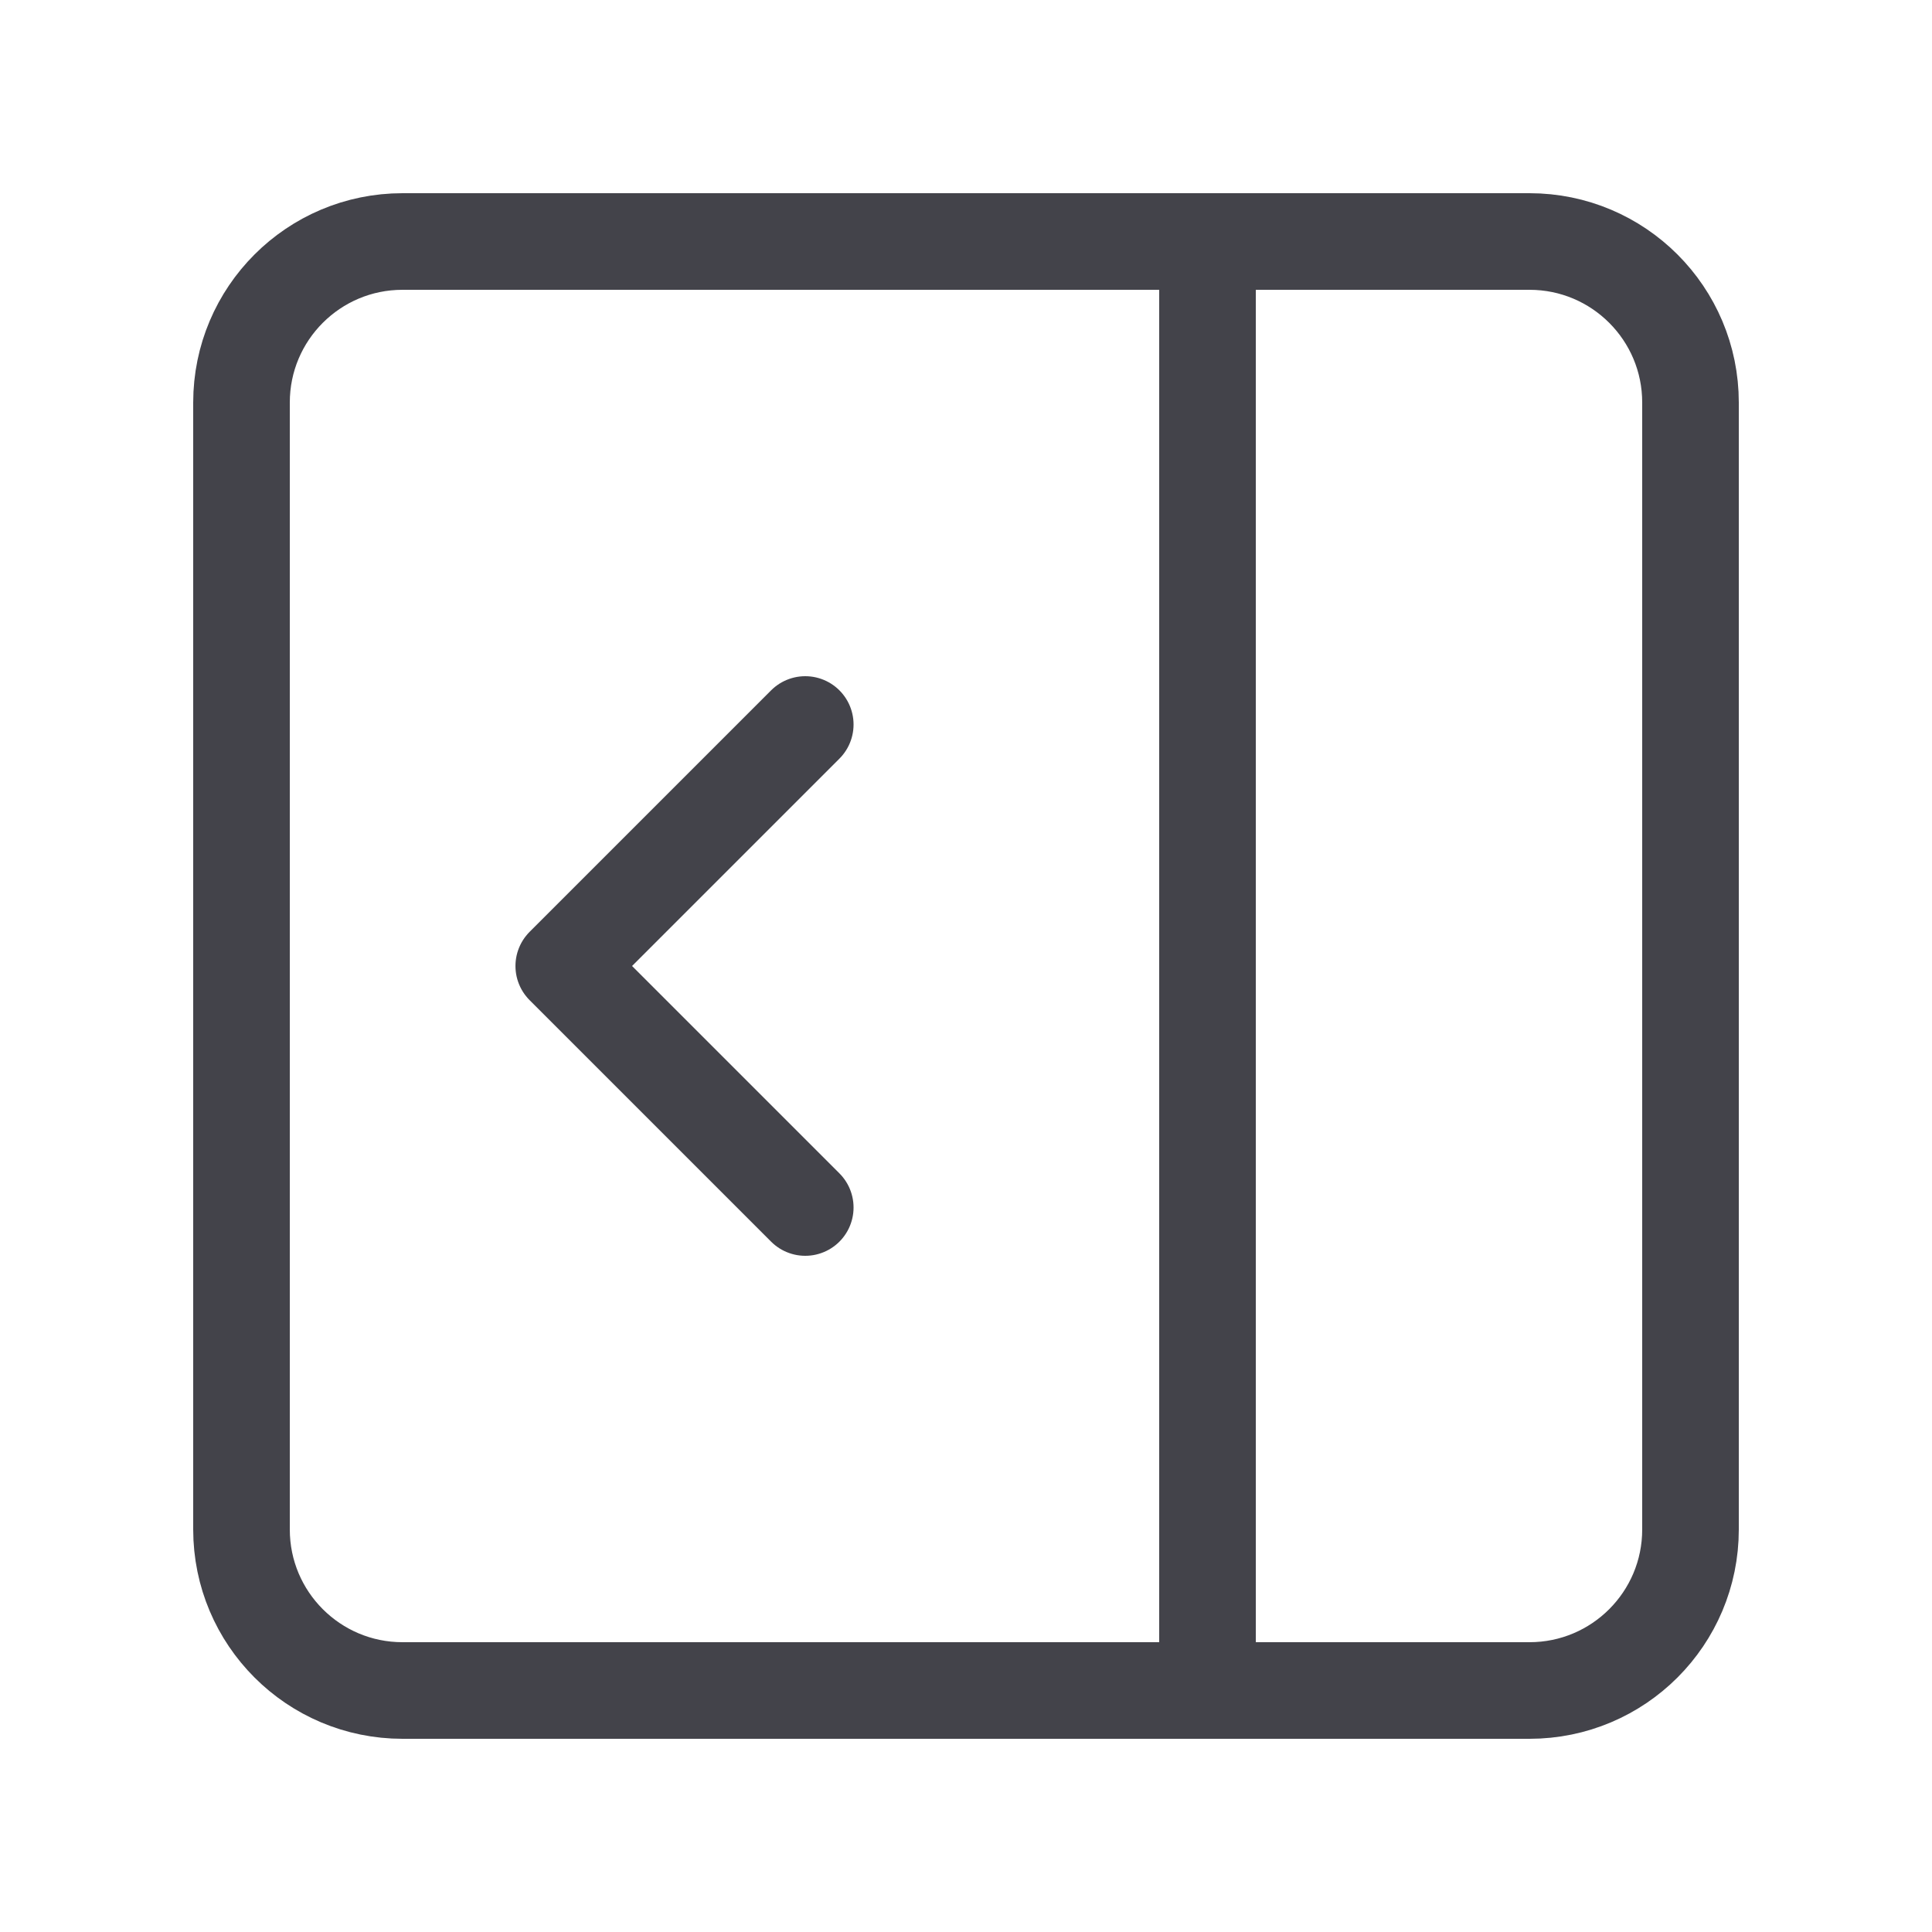
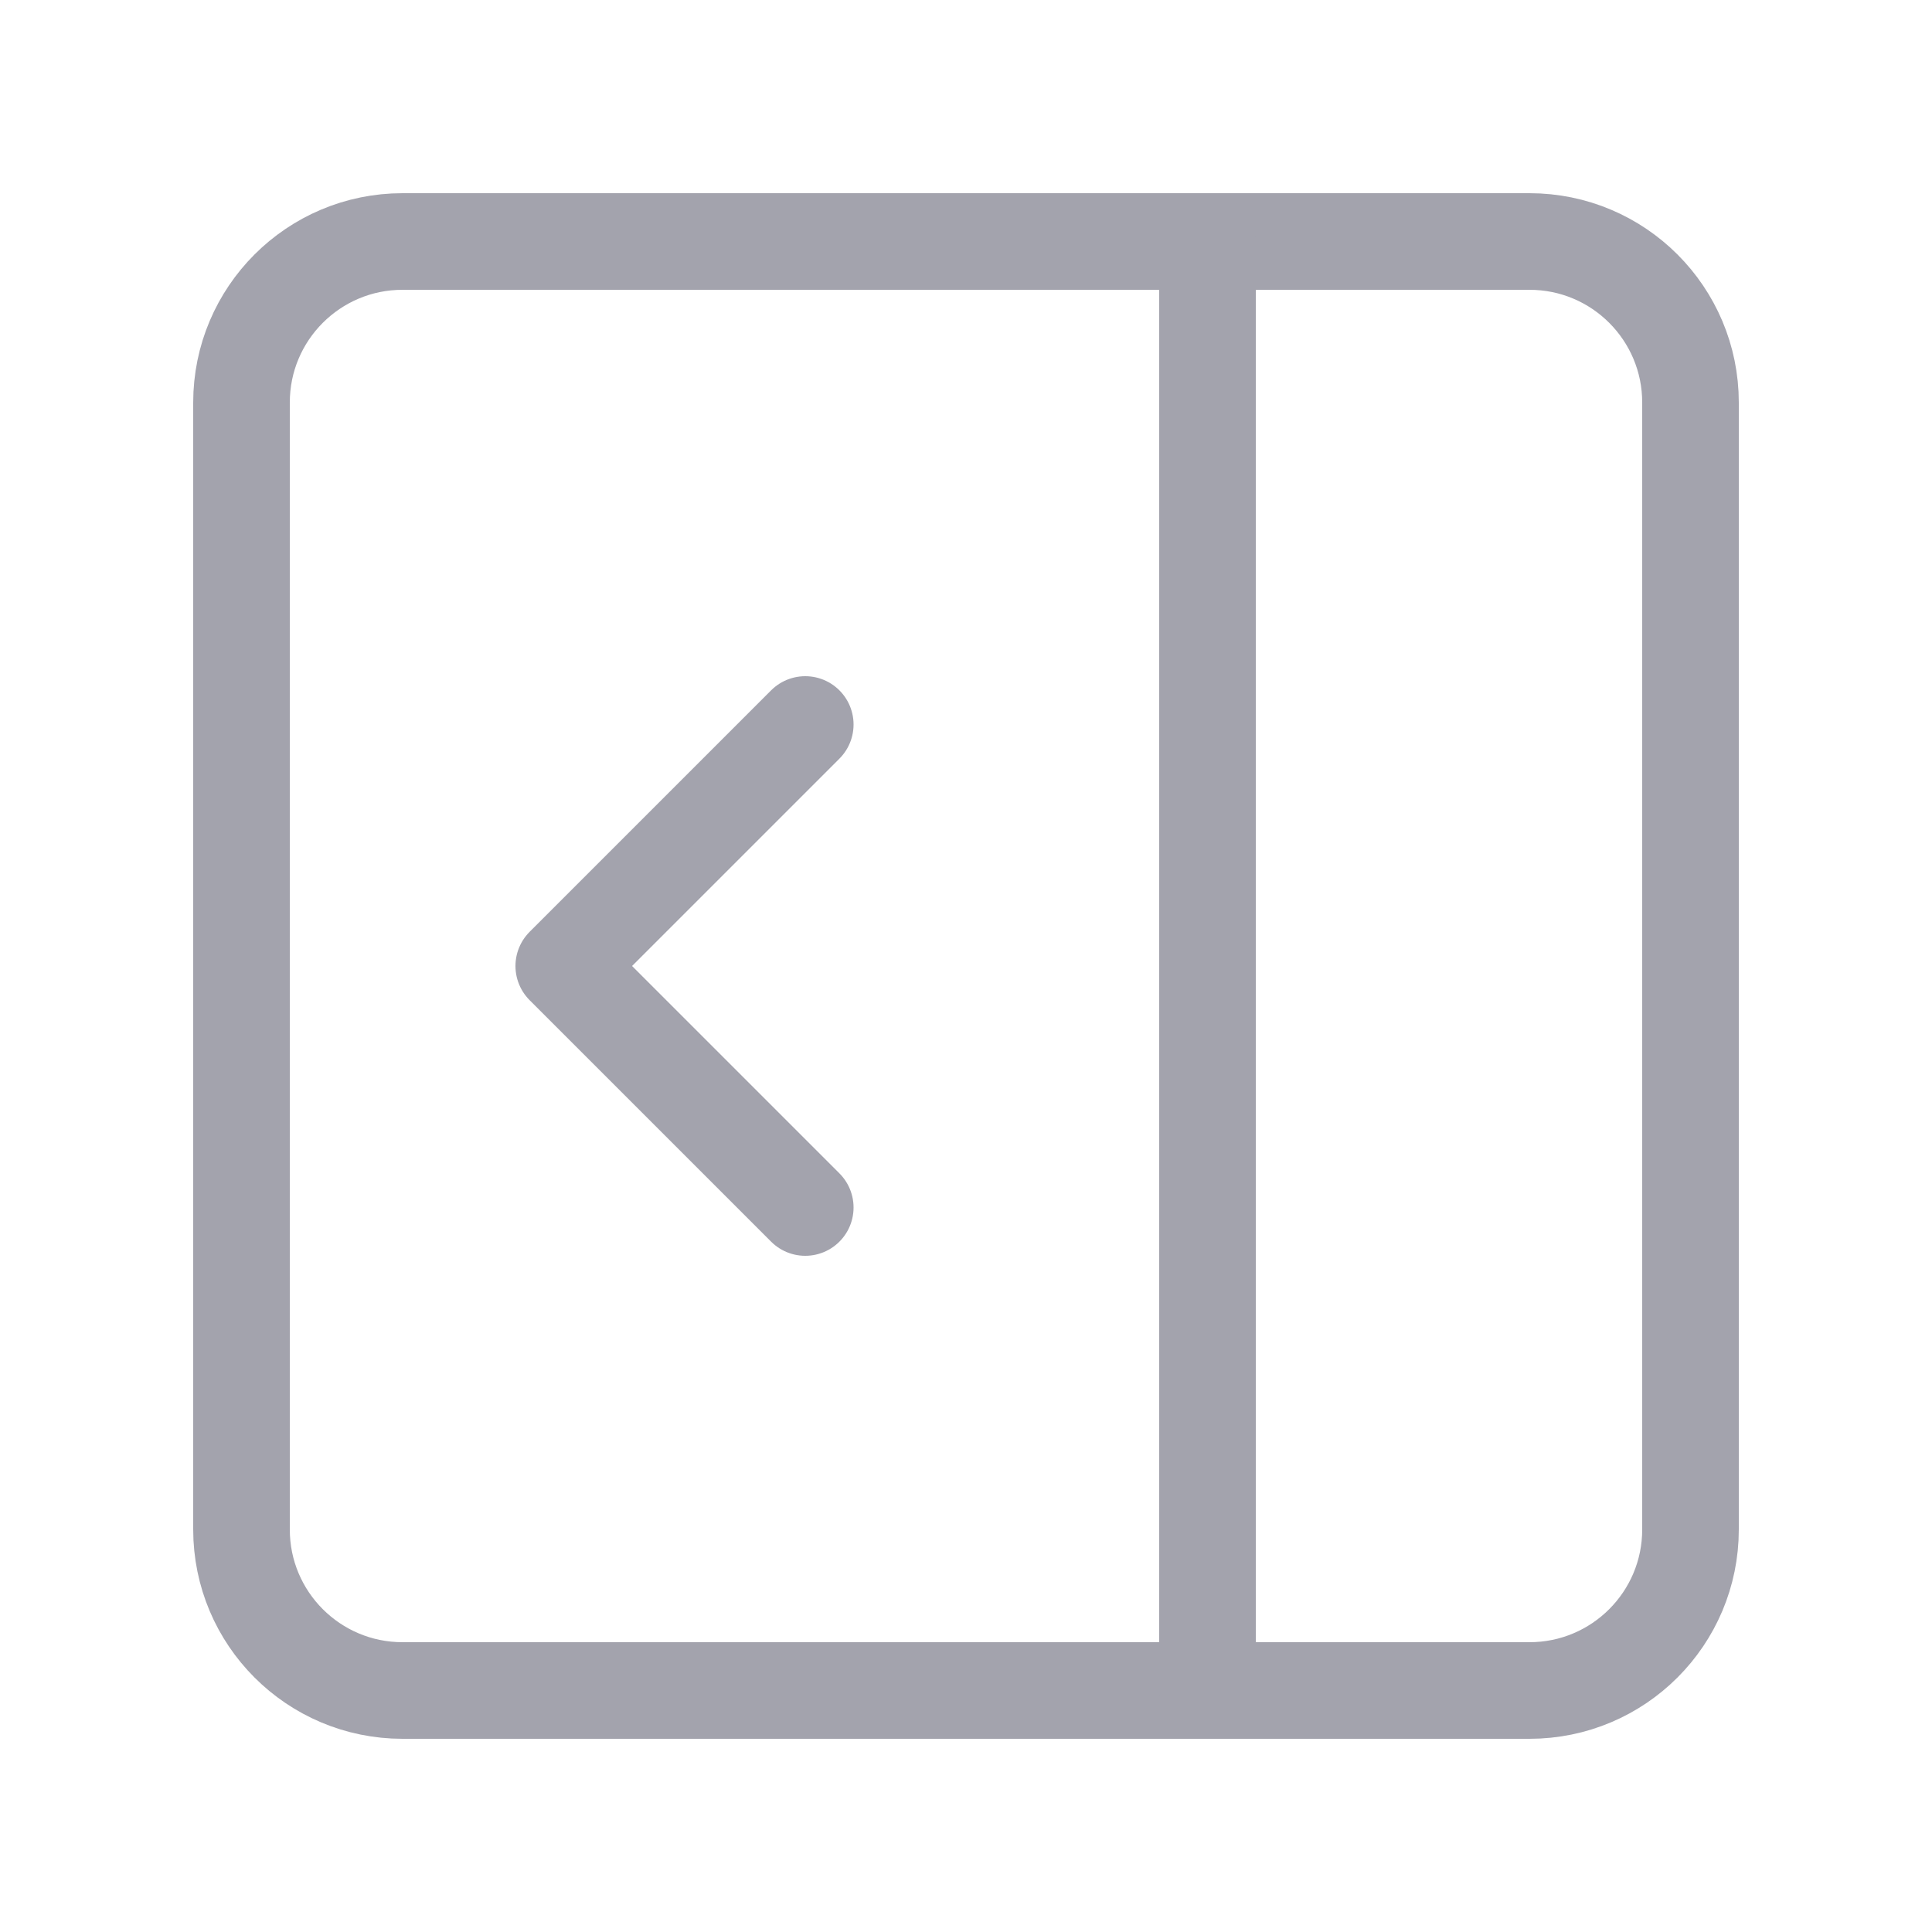
<svg xmlns="http://www.w3.org/2000/svg" width="20" height="20" viewBox="0 0 20 20" fill="none">
  <g id="Frame">
-     <path id="Vector" d="M15.833 2.5H4.167C3.246 2.5 2.5 3.246 2.5 4.167V15.833C2.5 16.754 3.246 17.5 4.167 17.5H15.833C16.754 17.5 17.5 16.754 17.5 15.833V4.167C17.5 3.246 16.754 2.5 15.833 2.5Z" stroke="#43434A" stroke-linecap="round" stroke-linejoin="round" />
-     <path id="Vector_2" d="M12.5 2.5V17.5" stroke="#43434A" stroke-linecap="round" stroke-linejoin="round" />
-     <path id="Vector_3" d="M8.336 12.5L5.836 10L8.336 7.5" stroke="#43434A" stroke-linecap="round" stroke-linejoin="round" />
+     <path id="Vector" d="M15.833 2.5H4.167C3.246 2.5 2.5 3.246 2.5 4.167V15.833C2.5 16.754 3.246 17.5 4.167 17.5H15.833C16.754 17.5 17.5 16.754 17.5 15.833V4.167C17.5 3.246 16.754 2.5 15.833 2.5Z" stroke="#A3A3AD" stroke-linecap="round" stroke-linejoin="round" />
+     <path id="Vector_2" d="M12.5 2.5V17.5" stroke="#A3A3AD" stroke-linecap="round" stroke-linejoin="round" />
+     <path id="Vector_3" d="M8.336 12.5L5.836 10L8.336 7.5" stroke="#A3A3AD" stroke-linecap="round" stroke-linejoin="round" />
  </g>
</svg>
